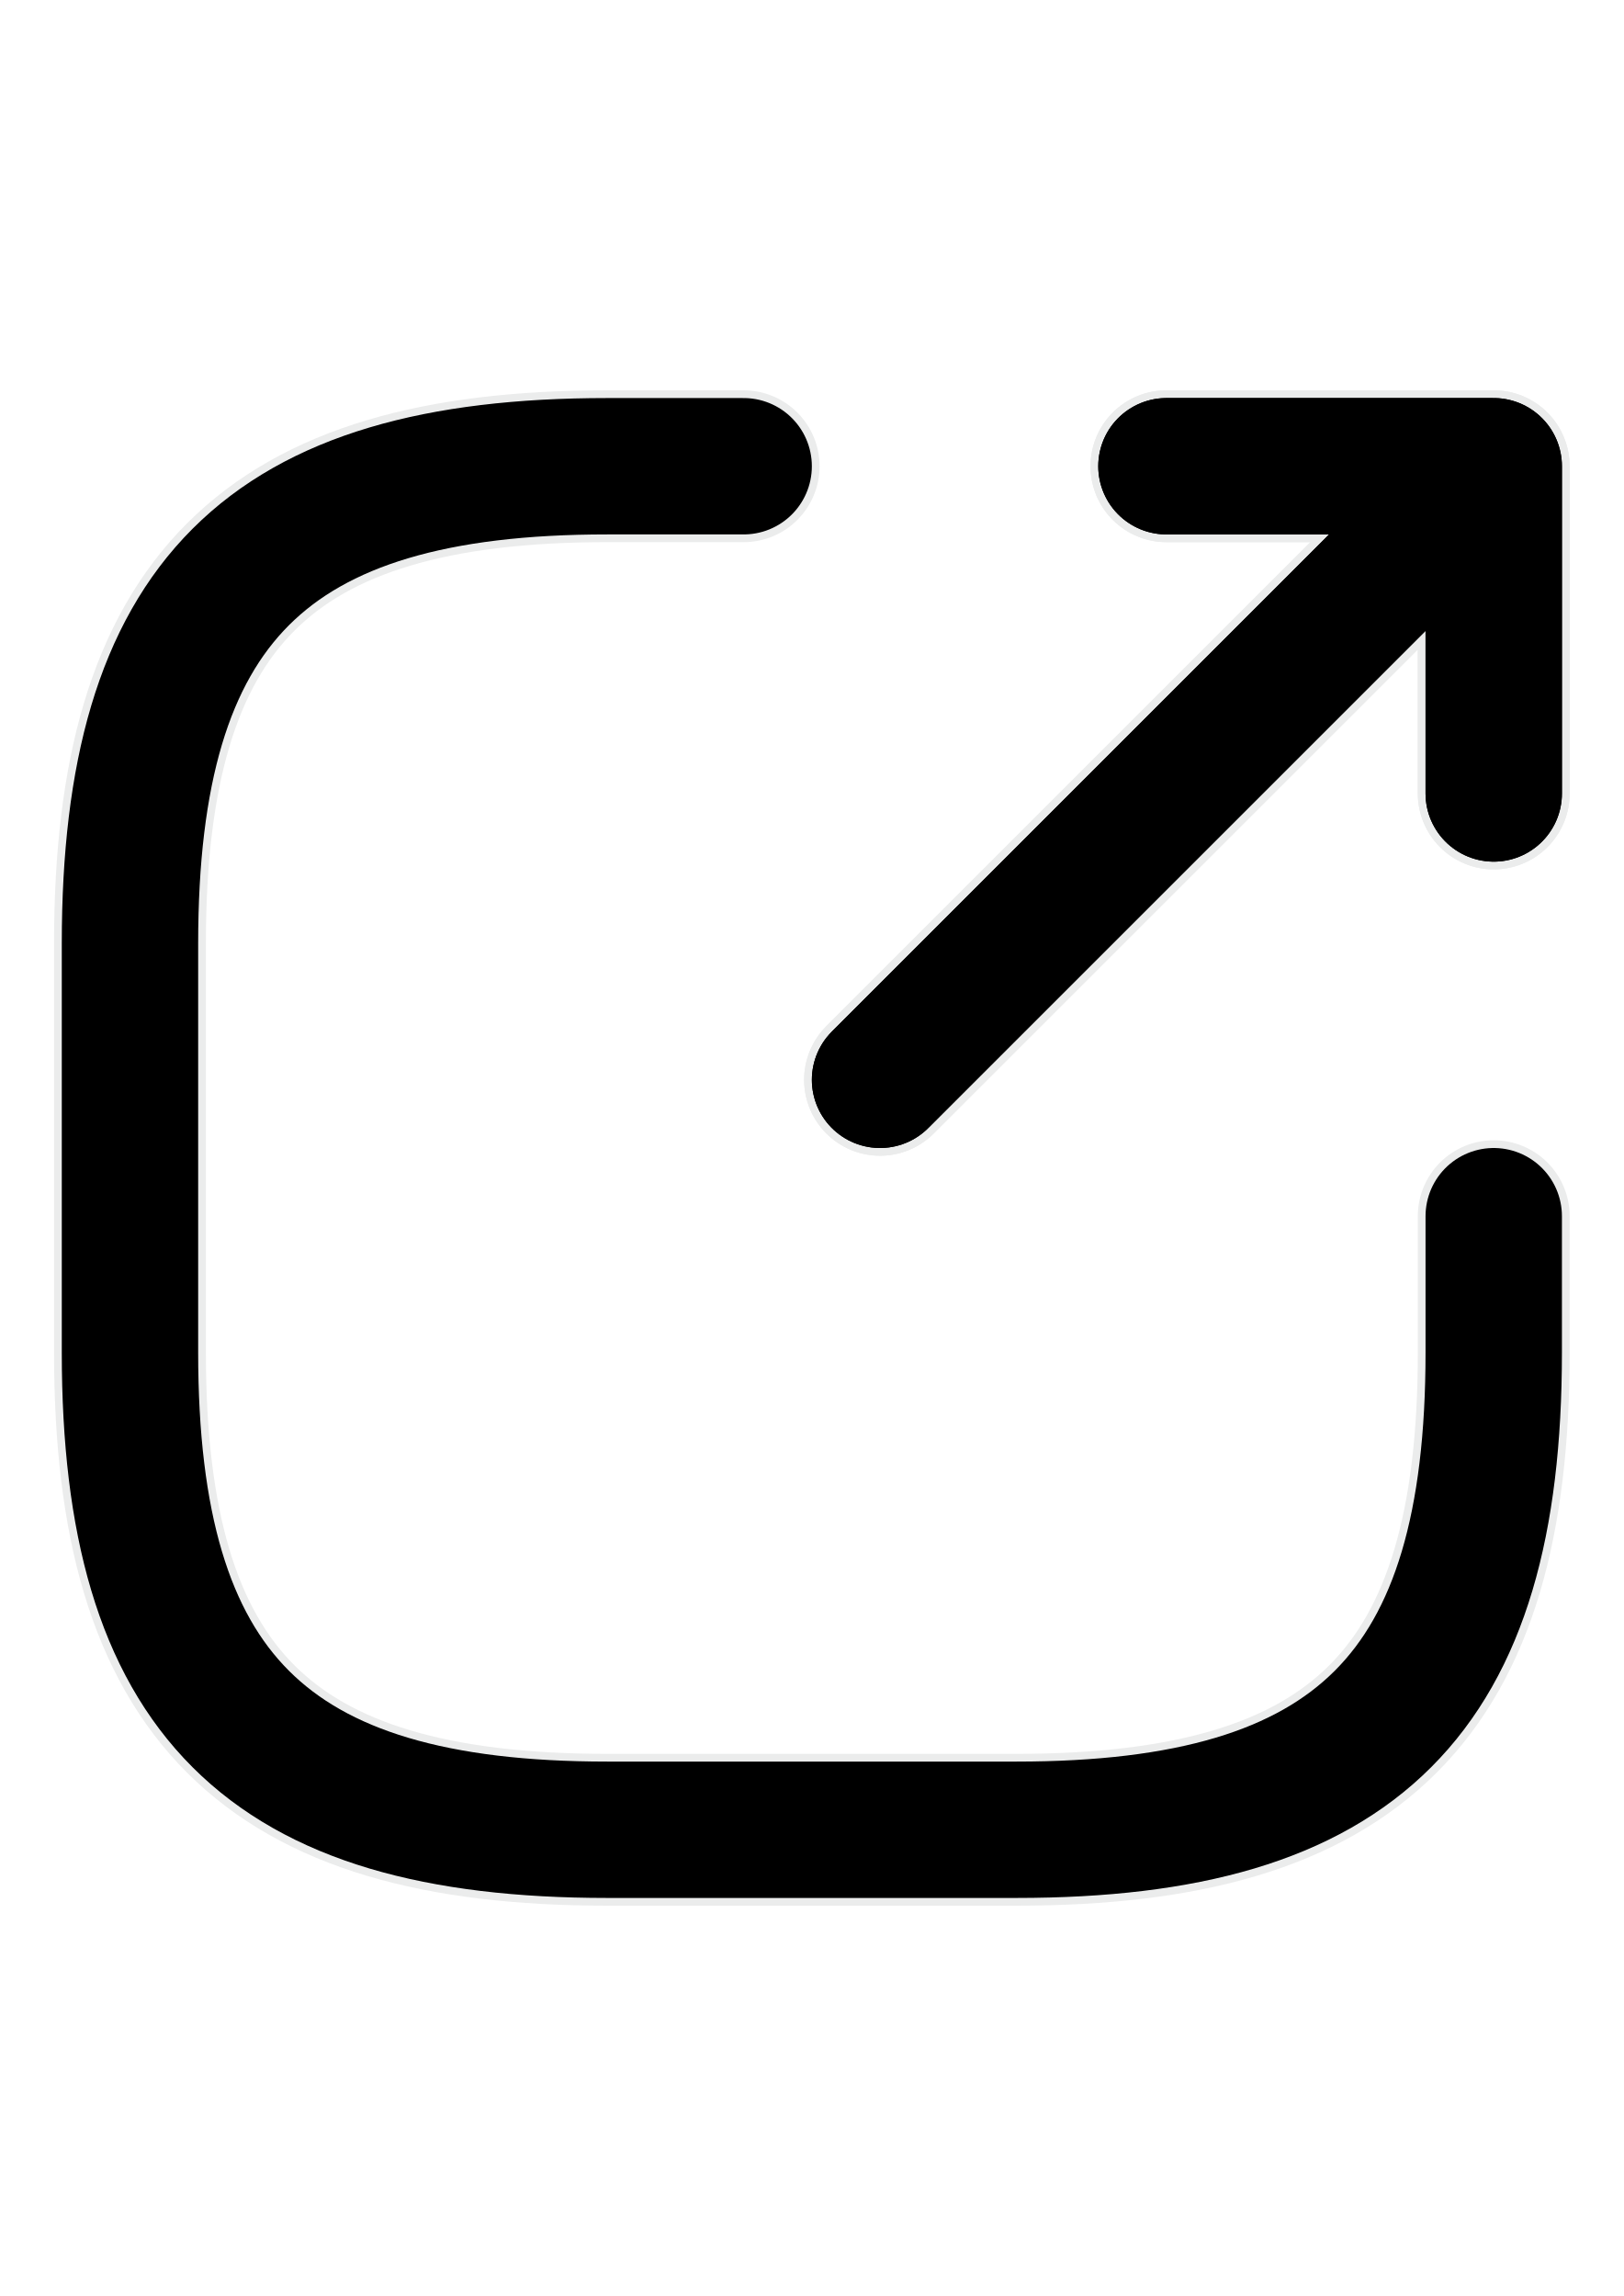
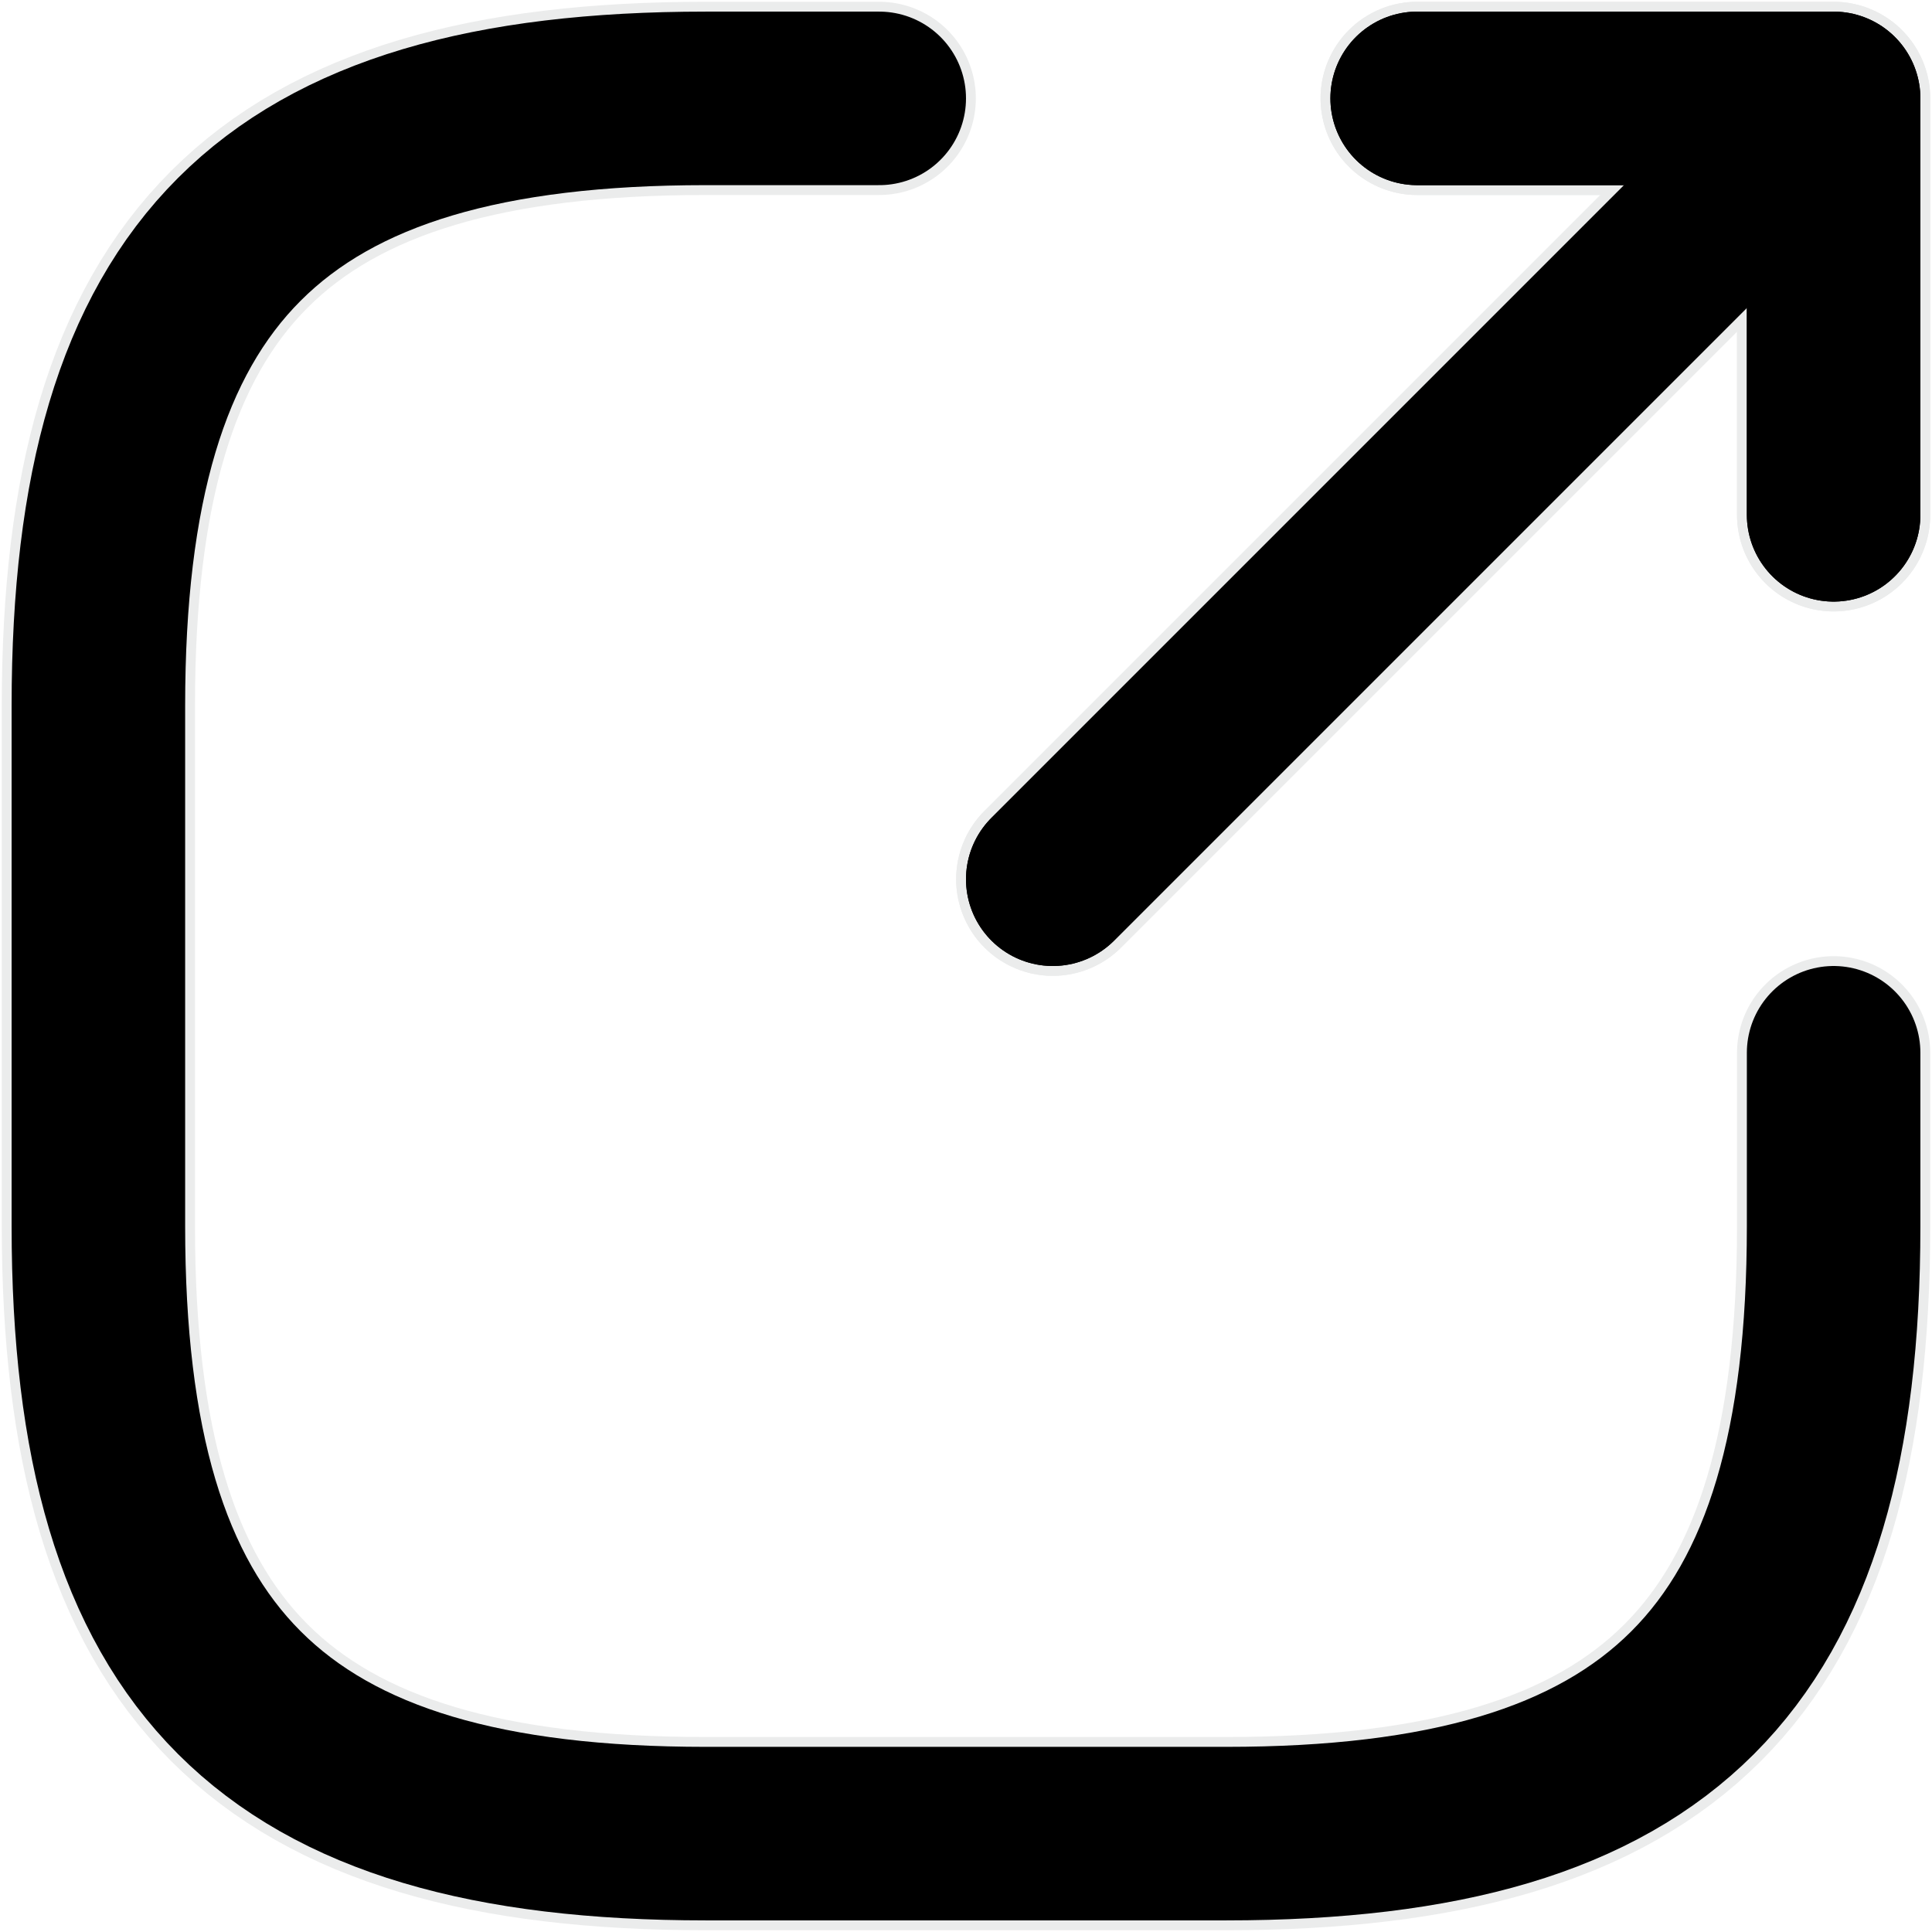
- <svg xmlns="http://www.w3.org/2000/svg" xml:space="preserve" width="210mm" height="297mm" version="1.1" style="shape-rendering:geometricPrecision; text-rendering:geometricPrecision; image-rendering:optimizeQuality; fill-rule:evenodd; clip-rule:evenodd" viewBox="0 0 21000 29700">
+ <svg xmlns="http://www.w3.org/2000/svg" xml:space="preserve" width="196.38mm" height="196.38mm" version="1.1" style="shape-rendering:geometricPrecision; text-rendering:geometricPrecision; image-rendering:optimizeQuality; fill-rule:evenodd; clip-rule:evenodd" viewBox="0 0 19638 19638">
  <defs>
    <style type="text/css">
   
    .str1 {stroke:black;stroke-width:1763.89;stroke-linecap:round;stroke-linejoin:round}
    .str0 {stroke:#EBECEC;stroke-width:1963.89;stroke-linecap:round;stroke-linejoin:round}
    .fil0 {fill:none}
   
  </style>
  </defs>
  <g id="Capa_x0020_1">
-     <line class="fil0 str0" x1="11382" y1="13968" x2="18614" y2="6736" />
-     <polyline class="fil0 str0" points="19319,10264 19319,6031 15086,6031 " />
-     <path class="fil0 str0" d="M9618 6031l-1764 0c-4410,0 -6173,1763 -6173,6173l0 5292c0,4410 1763,6173 6173,6173l5292 0c4410,0 6173,-1763 6173,-6173l0 -1764" />
-     <line class="fil0 str0" x1="11382" y1="13968" x2="18614" y2="6736" />
-     <polyline class="fil0 str0" points="19319,10264 19319,6031 15086,6031 " />
+     <line class="fil0 str0" x1="10701" y1="8937" x2="17933" y2="1705" />
+     <polyline class="fil0 str0" points="18638,5233 18638,1000 14405,1000 " />
+     <path class="fil0 str0" d="M8937 1000l-1764 0c-4410,0 -6173,1763 -6173,6173l0 5292c0,4410 1763,6173 6173,6173l5292 0c4410,0 6173,-1763 6173,-6173l0 -1764" />
+     <line class="fil0 str0" x1="10701" y1="8937" x2="17933" y2="1705" />
+     <polyline class="fil0 str0" points="18638,5233 18638,1000 14405,1000 " />
  </g>
  <g id="Capa_x0020_1_0">
-     <line class="fil0 str1" x1="11382" y1="13968" x2="18614" y2="6736" />
-     <polyline class="fil0 str1" points="19319,10264 19319,6031 15086,6031 " />
-     <path class="fil0 str1" d="M9618 6031l-1764 0c-4410,0 -6173,1763 -6173,6173l0 5292c0,4410 1763,6173 6173,6173l5292 0c4410,0 6173,-1763 6173,-6173l0 -1764" />
-     <line class="fil0 str1" x1="11382" y1="13968" x2="18614" y2="6736" />
-     <polyline class="fil0 str1" points="19319,10264 19319,6031 15086,6031 " />
+     <line class="fil0 str1" x1="10701" y1="8937" x2="17933" y2="1705" />
+     <polyline class="fil0 str1" points="18638,5233 18638,1000 14405,1000 " />
+     <path class="fil0 str1" d="M8937 1000l-1764 0c-4410,0 -6173,1763 -6173,6173l0 5292c0,4410 1763,6173 6173,6173l5292 0c4410,0 6173,-1763 6173,-6173l0 -1764" />
+     <line class="fil0 str1" x1="10701" y1="8937" x2="17933" y2="1705" />
+     <polyline class="fil0 str1" points="18638,5233 18638,1000 14405,1000 " />
  </g>
</svg>
